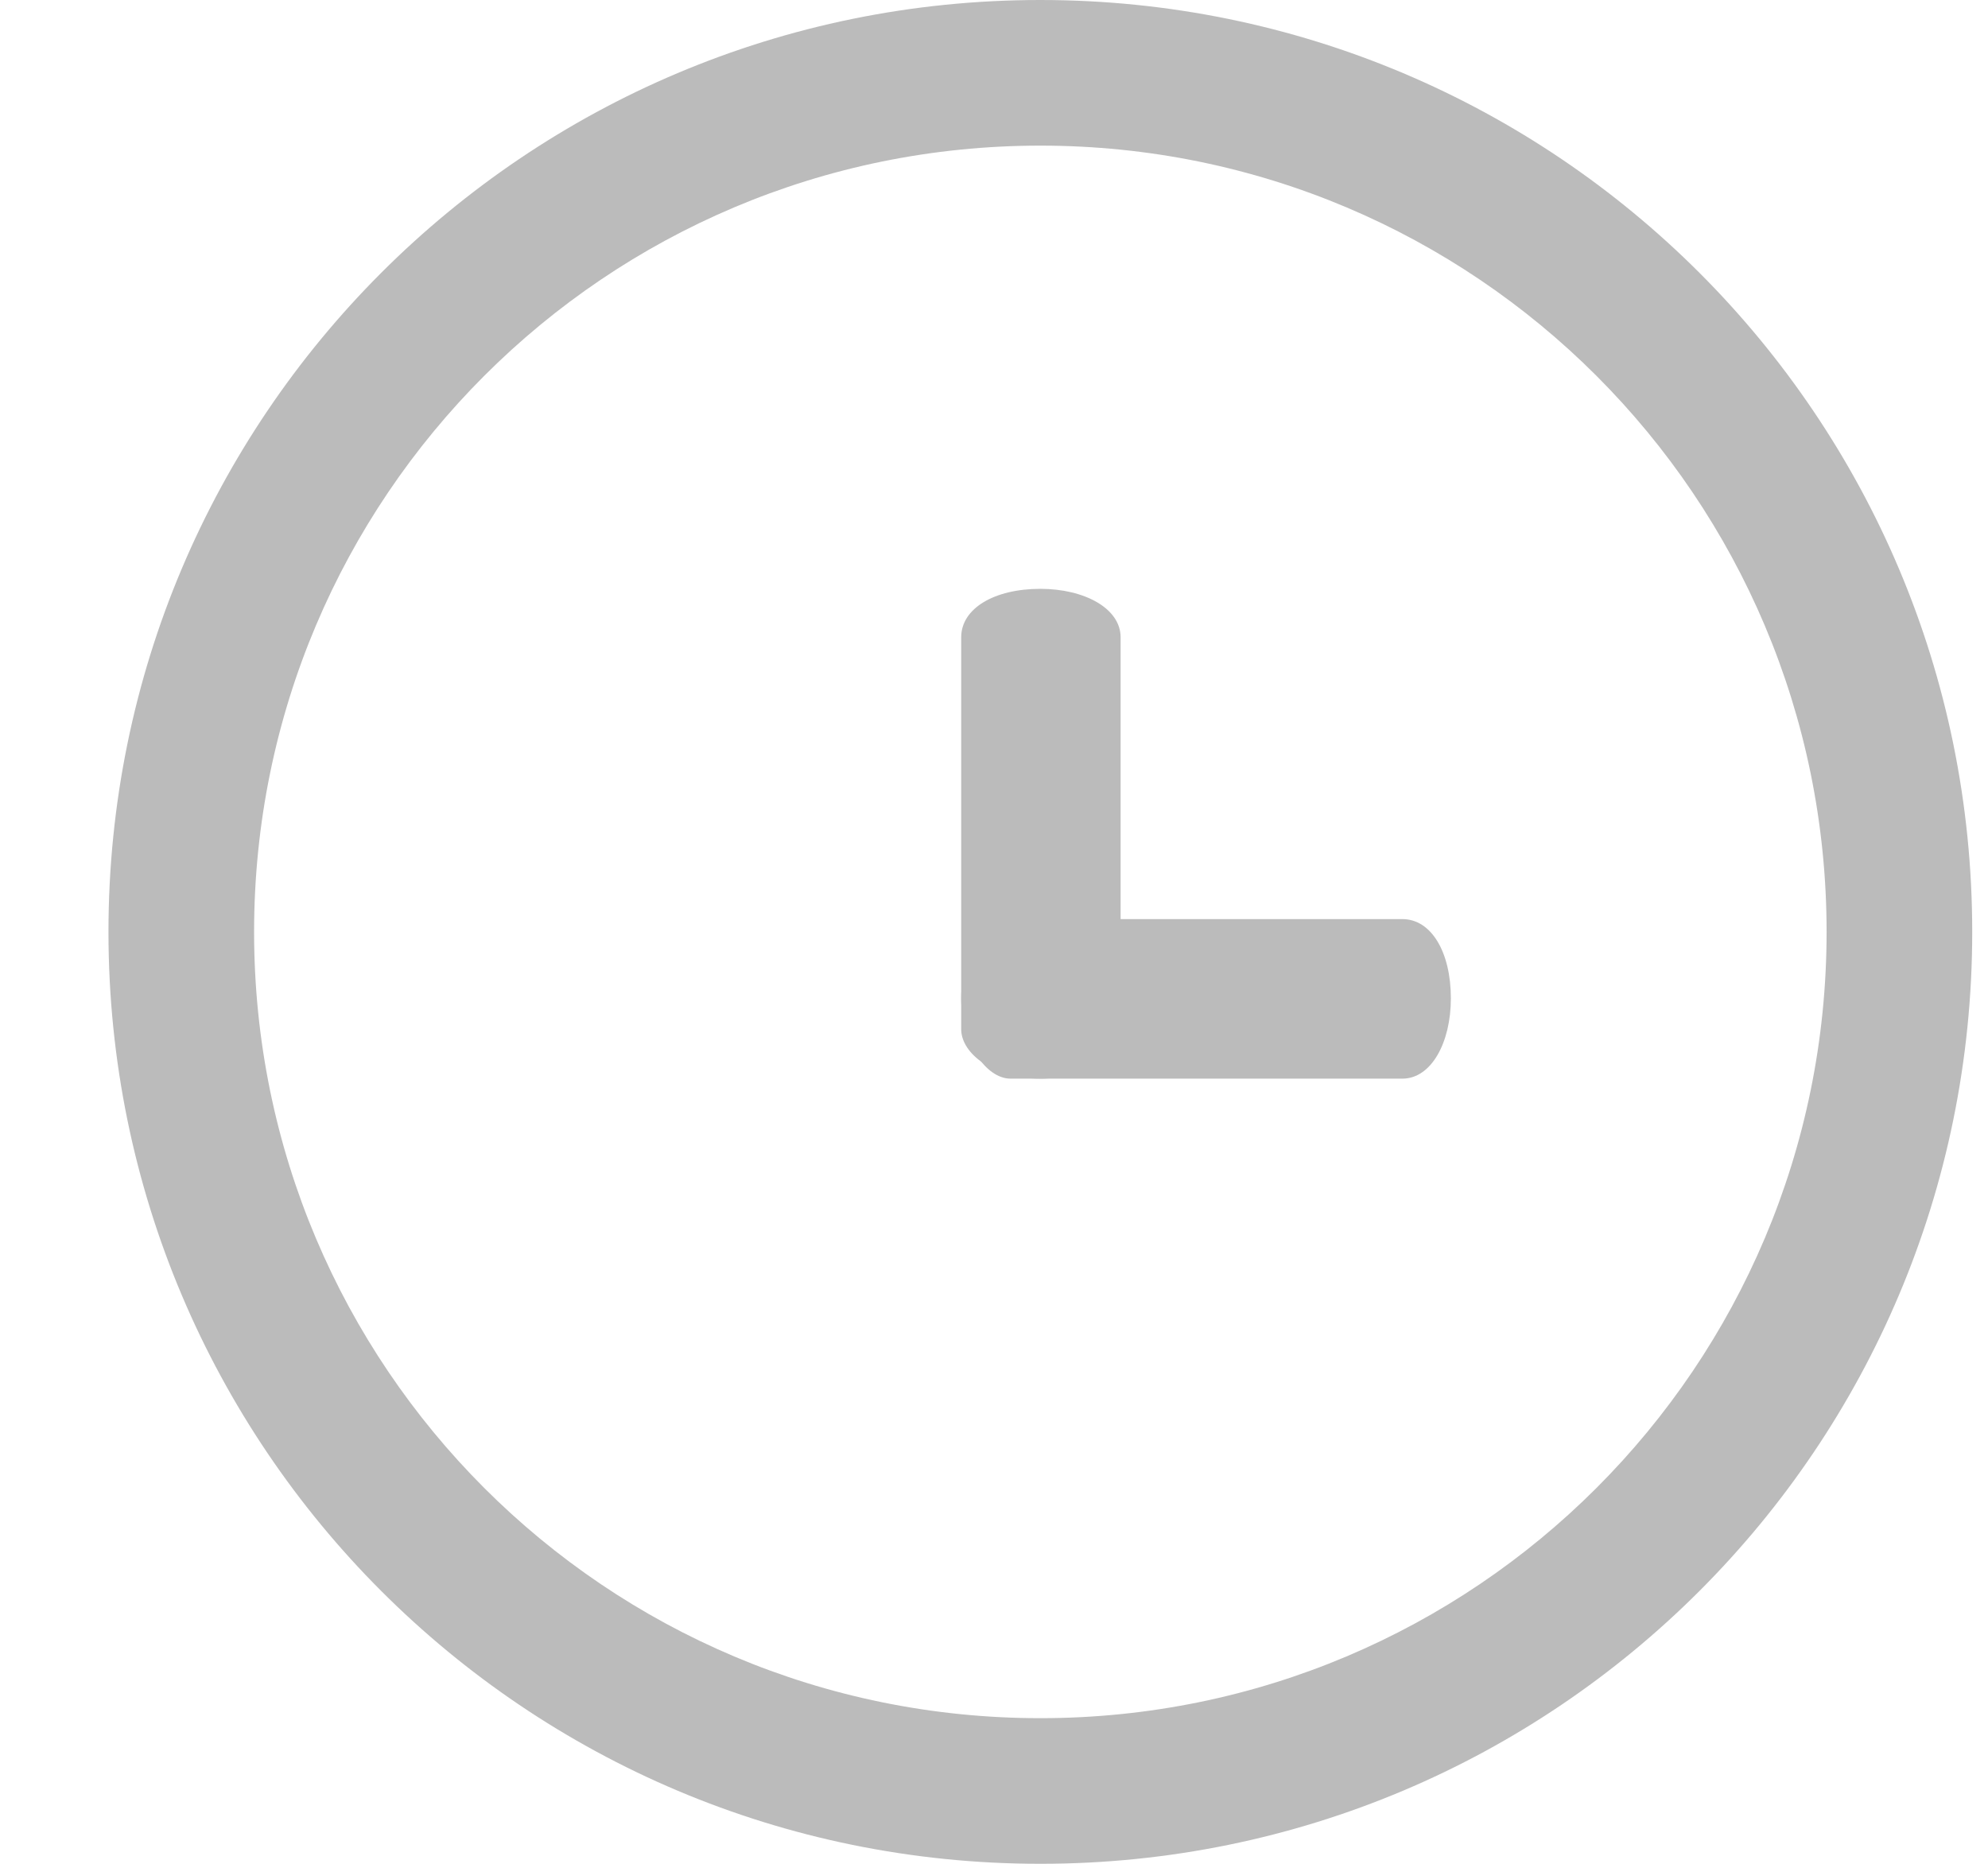
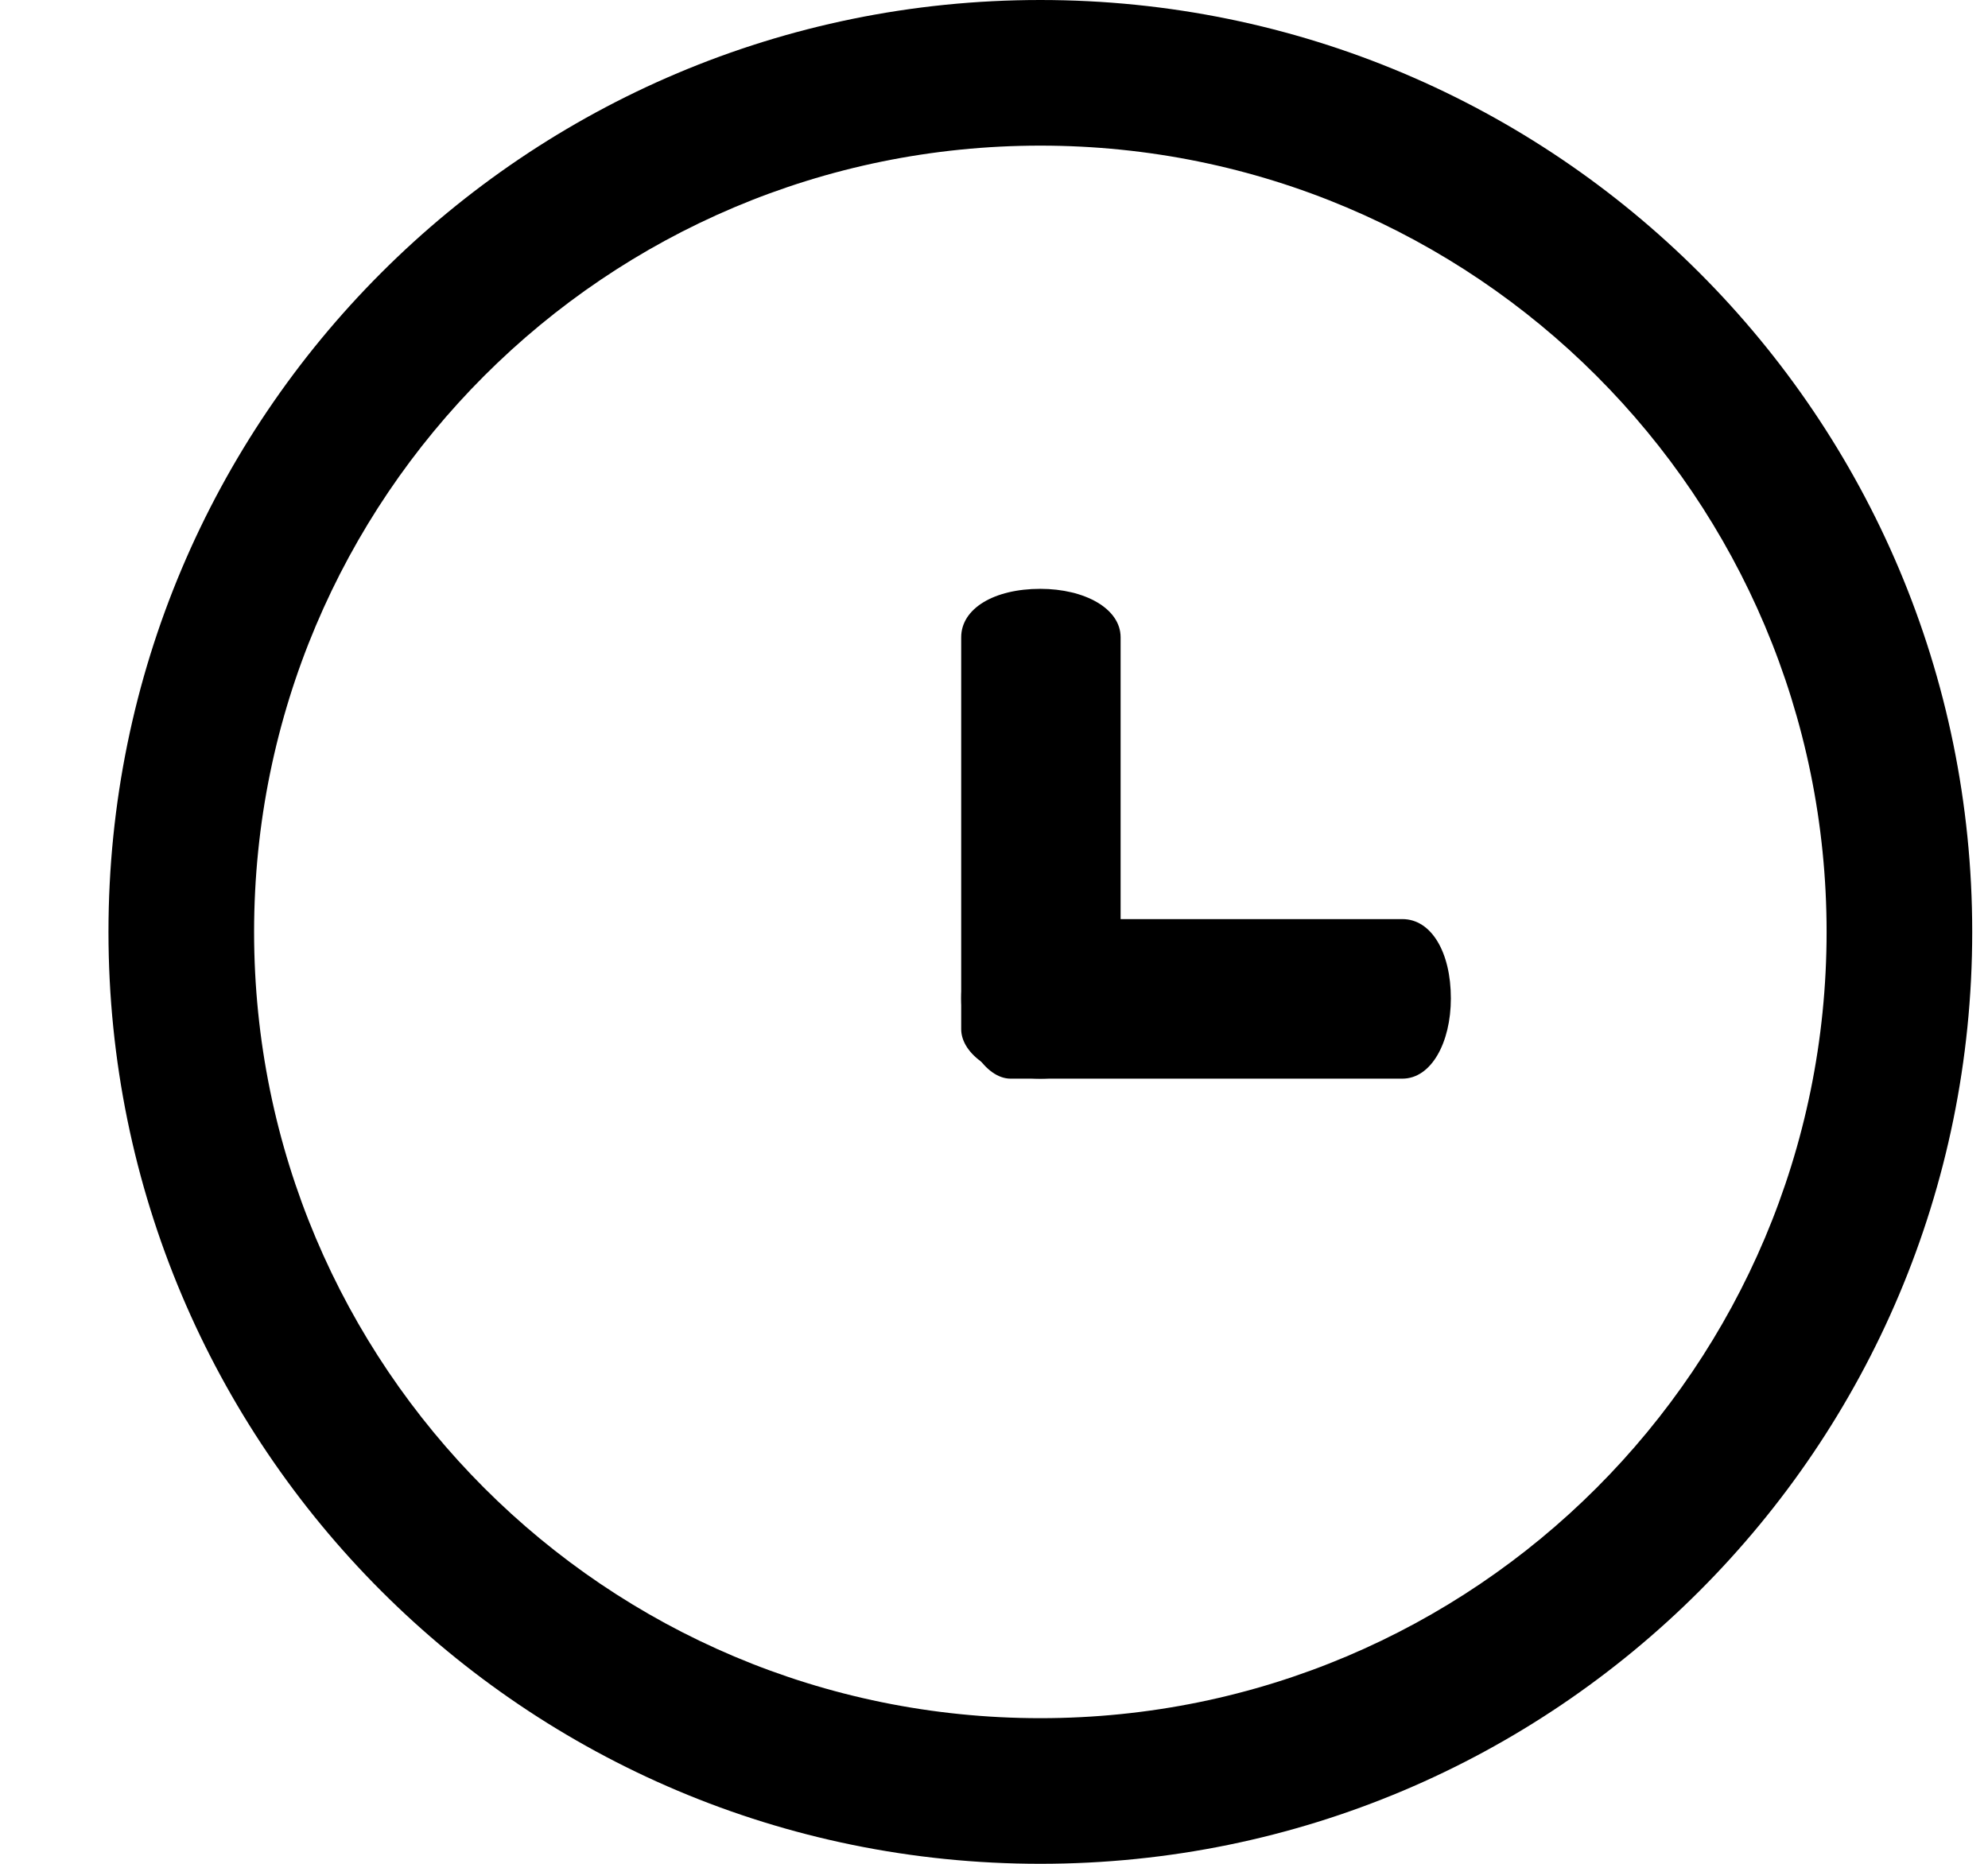
- <svg xmlns="http://www.w3.org/2000/svg" width="16" height="15" viewBox="0 0 16 15" fill="none">
-   <path d="M8.373 0C4.227 0 0.873 3.355 0.873 7.5C0.873 11.646 4.228 15 8.373 15C12.519 15 15.873 11.645 15.873 7.5C15.873 3.354 12.518 0 8.373 0ZM8.373 13.828C4.875 13.828 2.045 10.997 2.045 7.5C2.045 4.002 4.876 1.172 8.373 1.172C11.871 1.172 14.701 4.003 14.701 7.5C14.701 10.998 11.87 13.828 8.373 13.828Z" fill="#BBBBBB" />
-   <path d="M8.373 4.739C8.001 4.739 7.736 4.897 7.736 5.129V8.283C7.736 8.482 8.001 8.681 8.373 8.681C8.729 8.681 9.019 8.482 9.019 8.283V5.129C9.019 4.897 8.729 4.739 8.373 4.739Z" fill="#BBBBBB" />
-   <path d="M11.677 8.035C11.677 7.662 11.519 7.397 11.287 7.397H8.133C7.934 7.397 7.736 7.662 7.736 8.035C7.736 8.391 7.934 8.681 8.133 8.681H11.287C11.519 8.681 11.677 8.391 11.677 8.035Z" fill="#BBBBBB" />
+ <svg xmlns="http://www.w3.org/2000/svg" width="16" height="15" viewBox="0 0 16 15">
+   <path d="M8.373 0C4.227 0 0.873 3.355 0.873 7.5C0.873 11.646 4.228 15 8.373 15C12.519 15 15.873 11.645 15.873 7.5C15.873 3.354 12.518 0 8.373 0ZM8.373 13.828C4.875 13.828 2.045 10.997 2.045 7.5C2.045 4.002 4.876 1.172 8.373 1.172C11.871 1.172 14.701 4.003 14.701 7.5C14.701 10.998 11.87 13.828 8.373 13.828Z" />
+   <path d="M8.373 4.739C8.001 4.739 7.736 4.897 7.736 5.129V8.283C7.736 8.482 8.001 8.681 8.373 8.681C8.729 8.681 9.019 8.482 9.019 8.283V5.129C9.019 4.897 8.729 4.739 8.373 4.739Z" />
+   <path d="M11.677 8.035C11.677 7.662 11.519 7.397 11.287 7.397H8.133C7.934 7.397 7.736 7.662 7.736 8.035C7.736 8.391 7.934 8.681 8.133 8.681H11.287C11.519 8.681 11.677 8.391 11.677 8.035Z" />
</svg>
